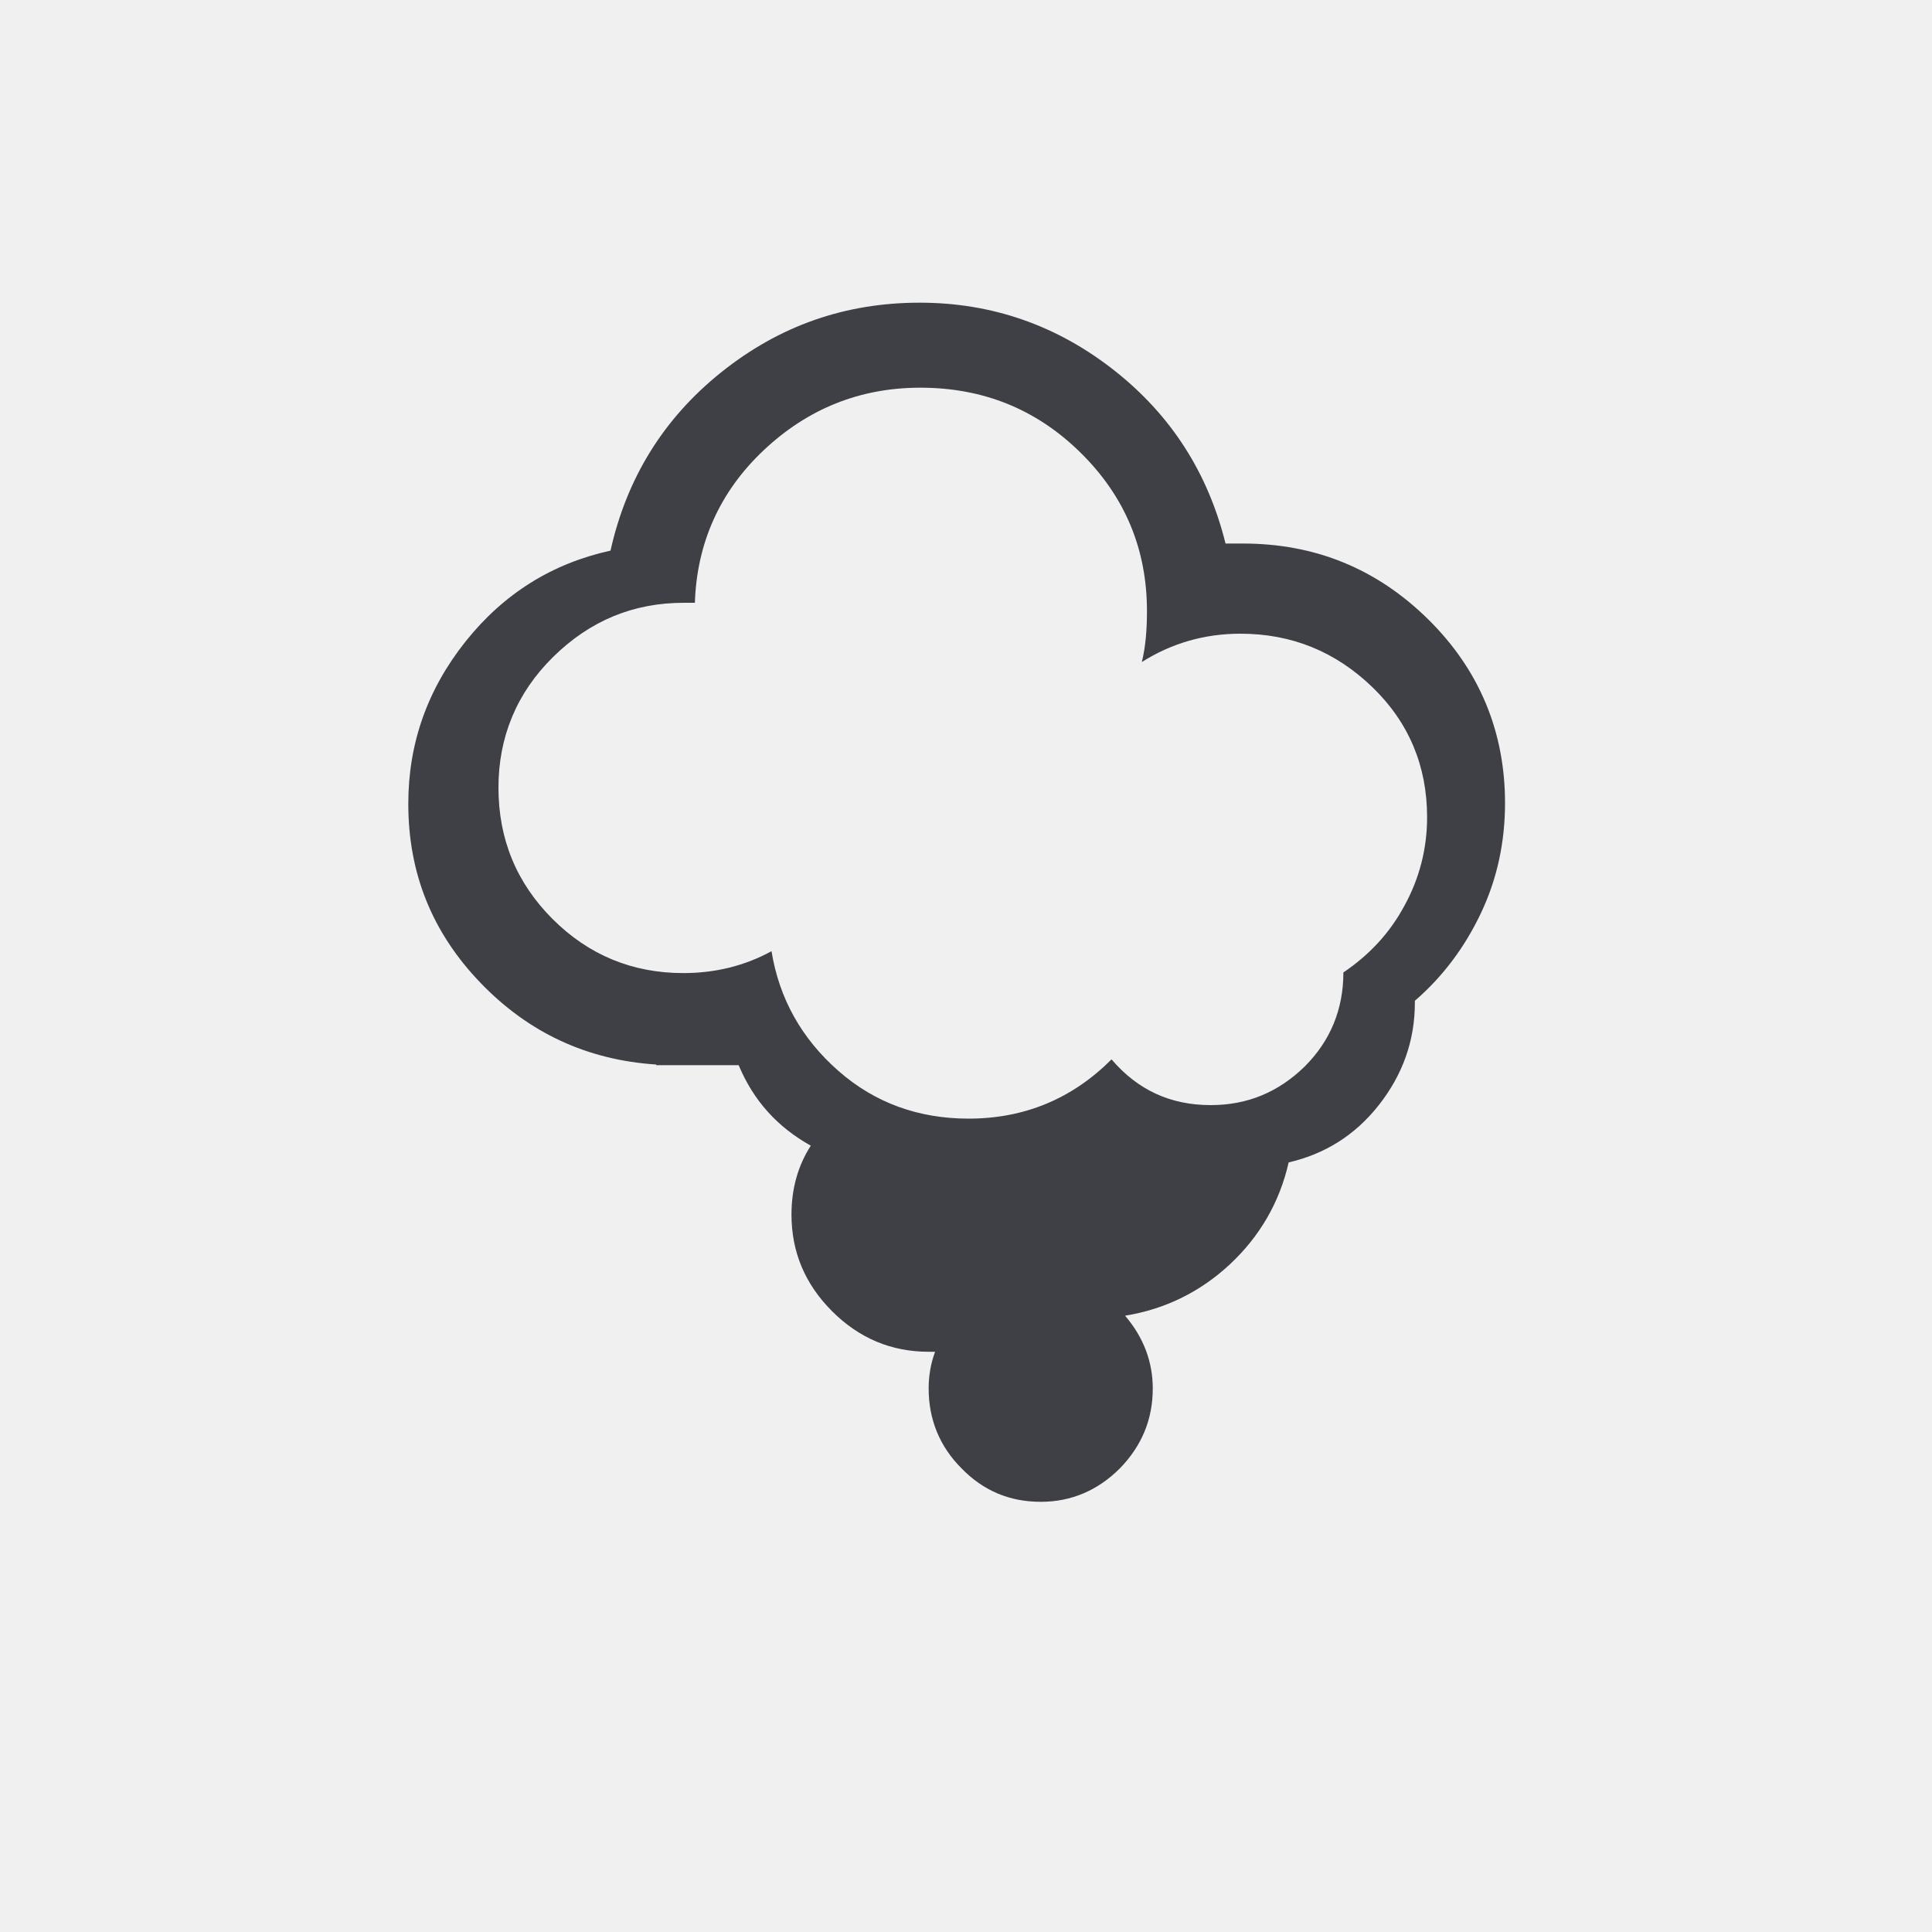
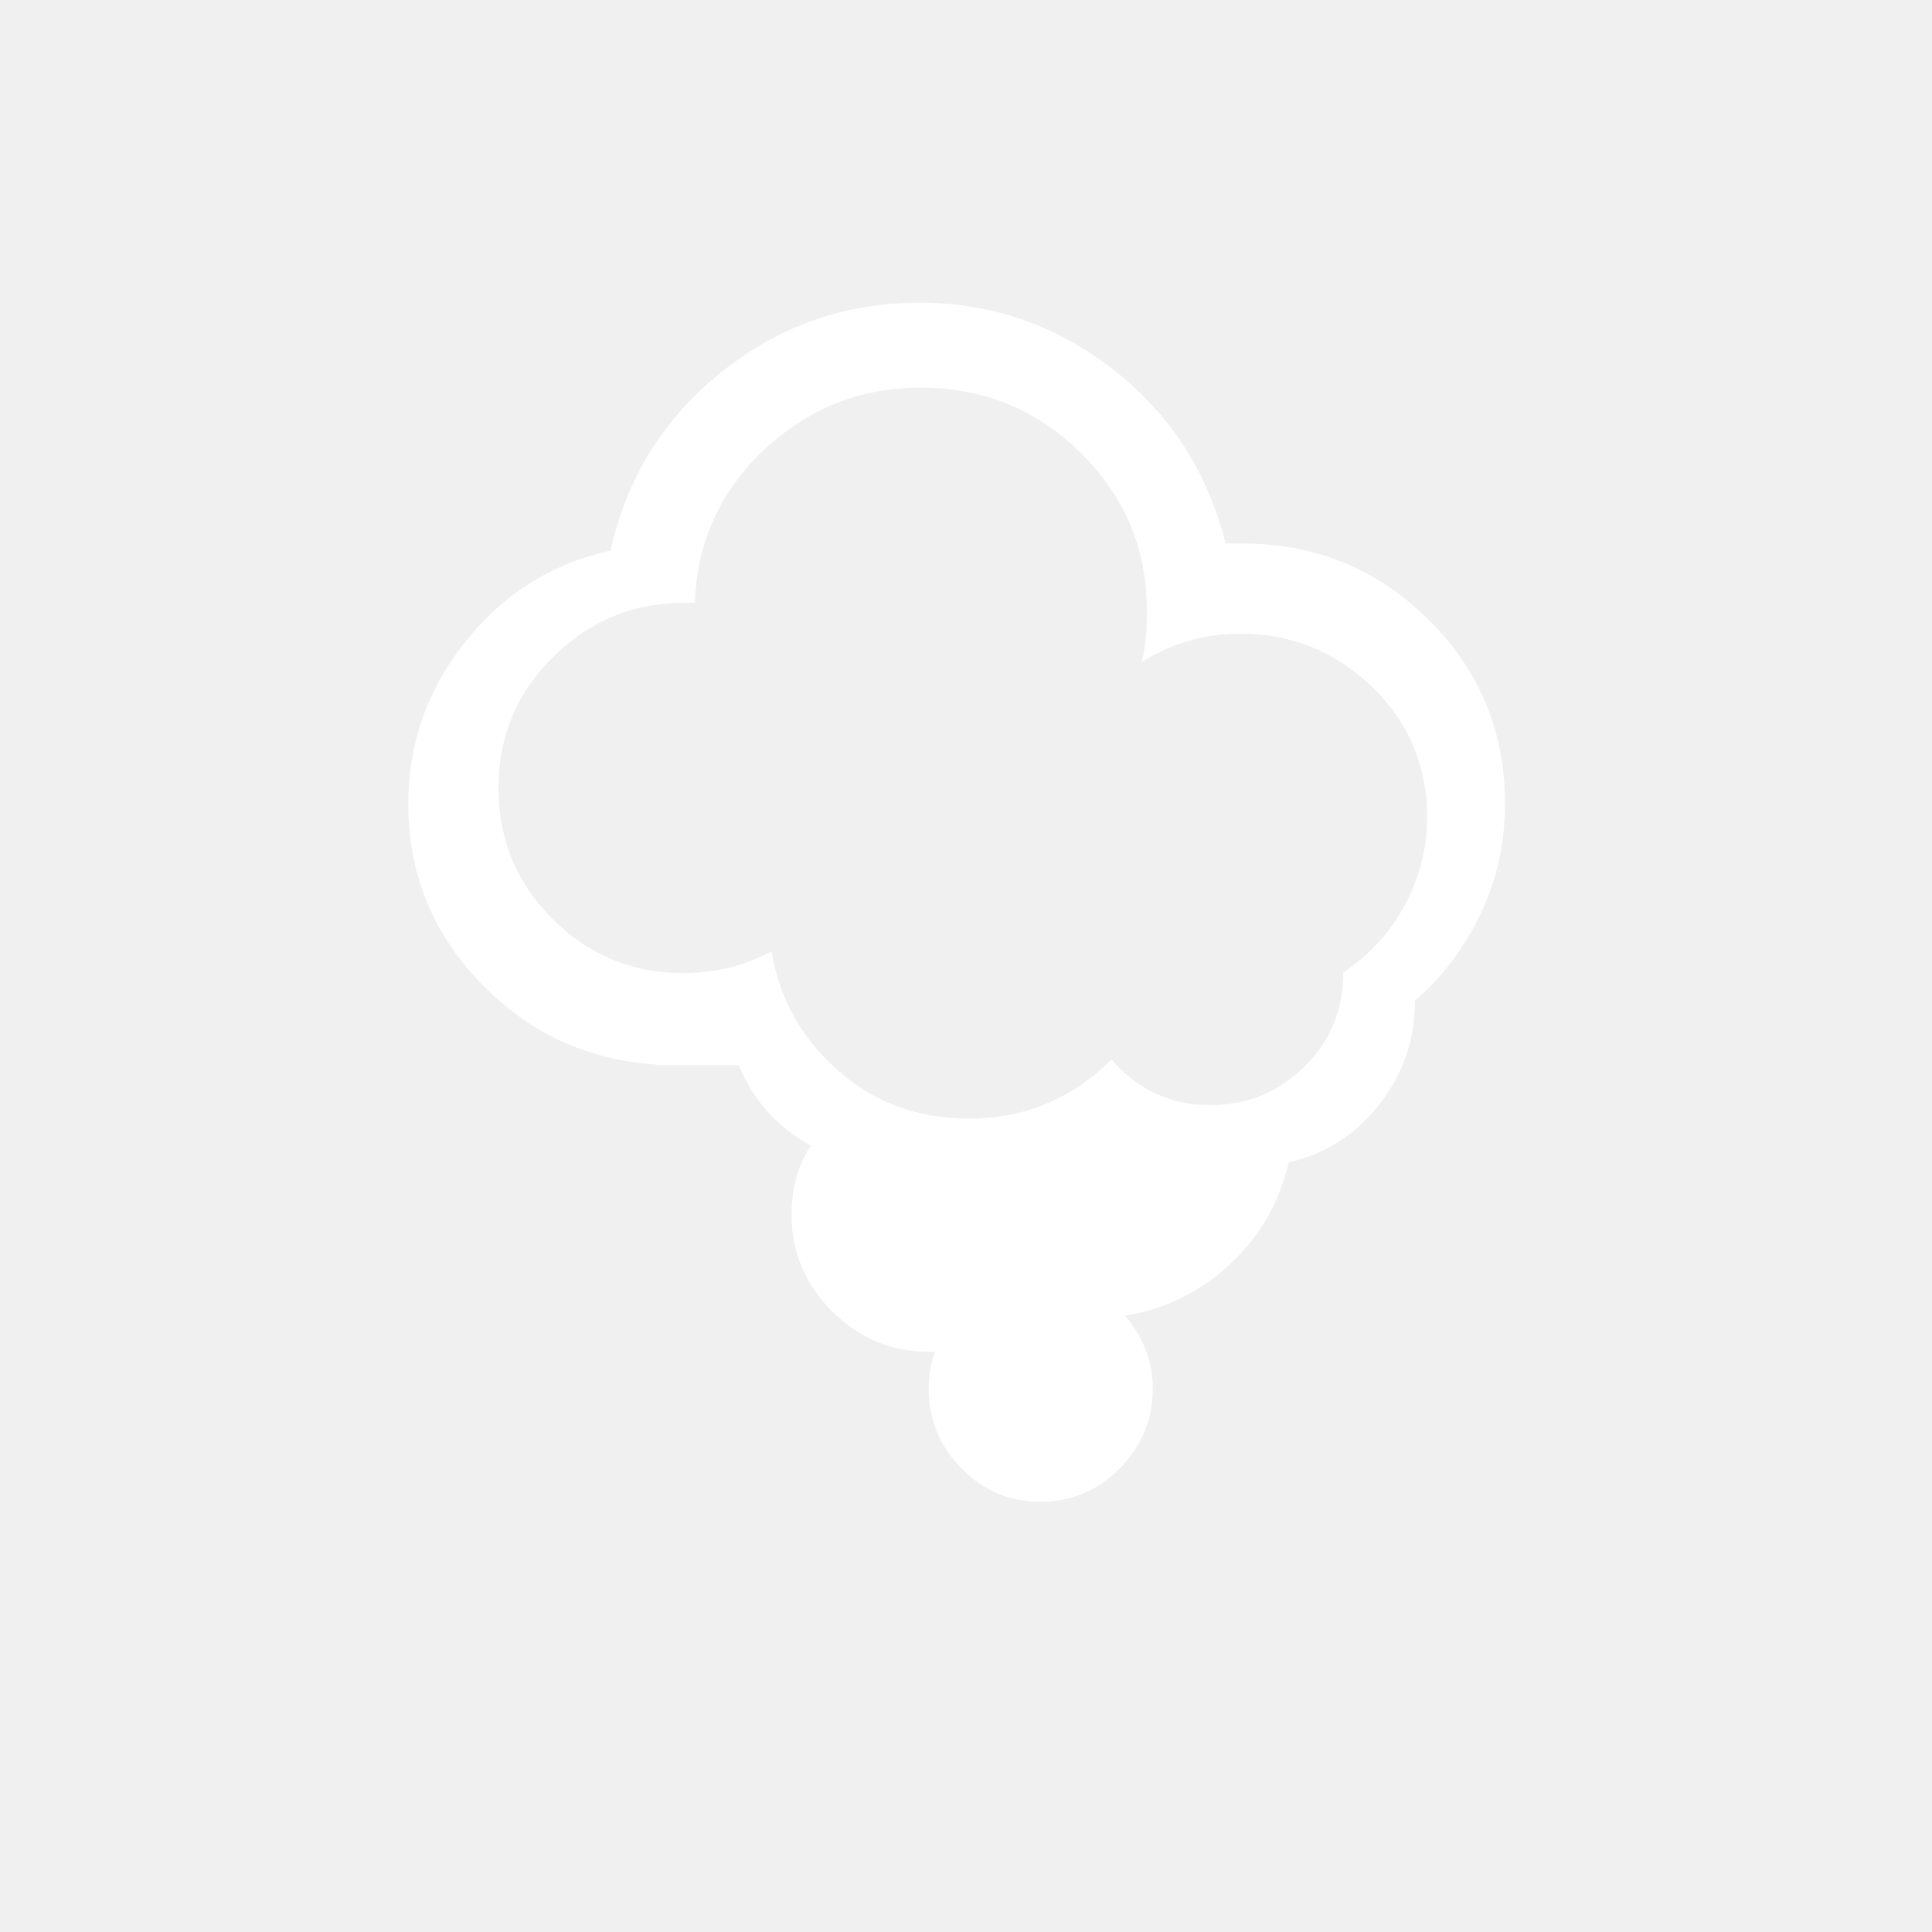
<svg x="0px" y="0px" viewBox="0 0 30 30">
-   <path fill="#3F3F46" d="M6.34,12.48c0-0.94,0.3-1.78,0.89-2.52s1.34-1.21,2.25-1.41C9.73,7.43,10.3,6.5,11.2,5.78s1.92-1.08,3.08-1.08c1.12,0,2.13,0.35,3.02,1.05c0.89,0.7,1.46,1.6,1.73,2.69h0.27c1.12,0,2.08,0.39,2.88,1.18c0.79,0.78,1.19,1.74,1.19,2.85c0,0.6-0.12,1.17-0.37,1.7c-0.25,0.53-0.59,0.99-1.03,1.37v0.03c0,0.59-0.19,1.12-0.56,1.59c-0.37,0.47-0.84,0.76-1.4,0.89c-0.14,0.62-0.45,1.15-0.91,1.58c-0.46,0.43-1.01,0.7-1.63,0.8c0.29,0.34,0.43,0.72,0.43,1.13c0,0.48-0.17,0.89-0.51,1.24c-0.34,0.34-0.75,0.52-1.23,0.52c-0.48,0-0.89-0.17-1.23-0.52c-0.34-0.34-0.51-0.76-0.51-1.24c0-0.19,0.03-0.38,0.1-0.57h-0.1c-0.58,0-1.08-0.21-1.5-0.63c-0.42-0.42-0.63-0.92-0.63-1.5c0-0.4,0.1-0.76,0.3-1.07c-0.52-0.29-0.89-0.7-1.12-1.25h-1.28v-0.01c-1.07-0.07-1.98-0.49-2.73-1.27S6.34,13.56,6.34,12.48z M7.74,12.23c0,0.8,0.28,1.48,0.84,2.04s1.24,0.84,2.03,0.84c0.49,0,0.95-0.11,1.37-0.34c0.12,0.74,0.47,1.36,1.04,1.86s1.25,0.74,2.02,0.74c0.87,0,1.61-0.31,2.22-0.92c0.41,0.48,0.92,0.71,1.54,0.71c0.57,0,1.05-0.2,1.46-0.6c0.4-0.4,0.6-0.89,0.6-1.46c0.4-0.27,0.72-0.61,0.95-1.04c0.23-0.42,0.35-0.88,0.35-1.37c0-0.79-0.28-1.47-0.85-2.02c-0.57-0.55-1.25-0.83-2.05-0.83c-0.56,0-1.07,0.15-1.53,0.44c0.06-0.24,0.08-0.51,0.08-0.79c0-0.96-0.34-1.78-1.03-2.46c-0.69-0.68-1.52-1.01-2.49-1.01c-0.94,0-1.75,0.33-2.43,0.97s-1.04,1.44-1.07,2.37c-0.02,0-0.05,0-0.08,0c-0.04,0-0.07,0-0.09,0c-0.79,0-1.46,0.28-2.03,0.84S7.74,11.45,7.74,12.23z" />
+   <path fill="white" d="M6.34,12.48c0-0.94,0.3-1.78,0.89-2.52s1.34-1.21,2.25-1.41C9.73,7.43,10.3,6.5,11.2,5.78s1.92-1.08,3.08-1.08c1.12,0,2.13,0.35,3.02,1.05c0.89,0.7,1.46,1.6,1.73,2.69h0.27c1.12,0,2.08,0.39,2.88,1.18c0.79,0.78,1.19,1.74,1.19,2.85c0,0.6-0.12,1.17-0.37,1.7c-0.25,0.53-0.59,0.99-1.03,1.37v0.03c0,0.59-0.19,1.12-0.56,1.59c-0.37,0.47-0.84,0.76-1.4,0.89c-0.14,0.62-0.45,1.15-0.91,1.58c-0.46,0.43-1.01,0.7-1.63,0.8c0.29,0.34,0.43,0.72,0.43,1.13c0,0.48-0.17,0.89-0.51,1.24c-0.34,0.34-0.75,0.52-1.23,0.52c-0.48,0-0.89-0.17-1.23-0.52c-0.34-0.34-0.51-0.76-0.51-1.24c0-0.19,0.03-0.38,0.1-0.57h-0.1c-0.58,0-1.08-0.21-1.5-0.63c-0.42-0.42-0.63-0.92-0.63-1.5c0-0.4,0.1-0.76,0.3-1.07c-0.52-0.29-0.89-0.7-1.12-1.25h-1.28v-0.01c-1.07-0.07-1.98-0.49-2.73-1.27S6.34,13.56,6.34,12.48z M7.74,12.23c0,0.8,0.28,1.48,0.84,2.04s1.24,0.84,2.03,0.84c0.49,0,0.95-0.11,1.37-0.34c0.12,0.74,0.47,1.36,1.04,1.86s1.25,0.74,2.02,0.74c0.87,0,1.61-0.31,2.22-0.92c0.41,0.48,0.92,0.71,1.54,0.71c0.57,0,1.05-0.2,1.46-0.6c0.4-0.4,0.6-0.89,0.6-1.46c0.4-0.27,0.72-0.61,0.95-1.04c0.23-0.42,0.35-0.88,0.35-1.37c0-0.79-0.28-1.47-0.85-2.02c-0.57-0.55-1.25-0.83-2.05-0.83c-0.56,0-1.07,0.15-1.53,0.44c0.06-0.24,0.08-0.51,0.08-0.79c0-0.96-0.34-1.78-1.03-2.46c-0.69-0.68-1.52-1.01-2.49-1.01c-0.94,0-1.75,0.33-2.43,0.97s-1.04,1.44-1.07,2.37c-0.02,0-0.05,0-0.08,0c-0.04,0-0.07,0-0.09,0c-0.79,0-1.46,0.28-2.03,0.84S7.74,11.45,7.74,12.23z" />
</svg>
